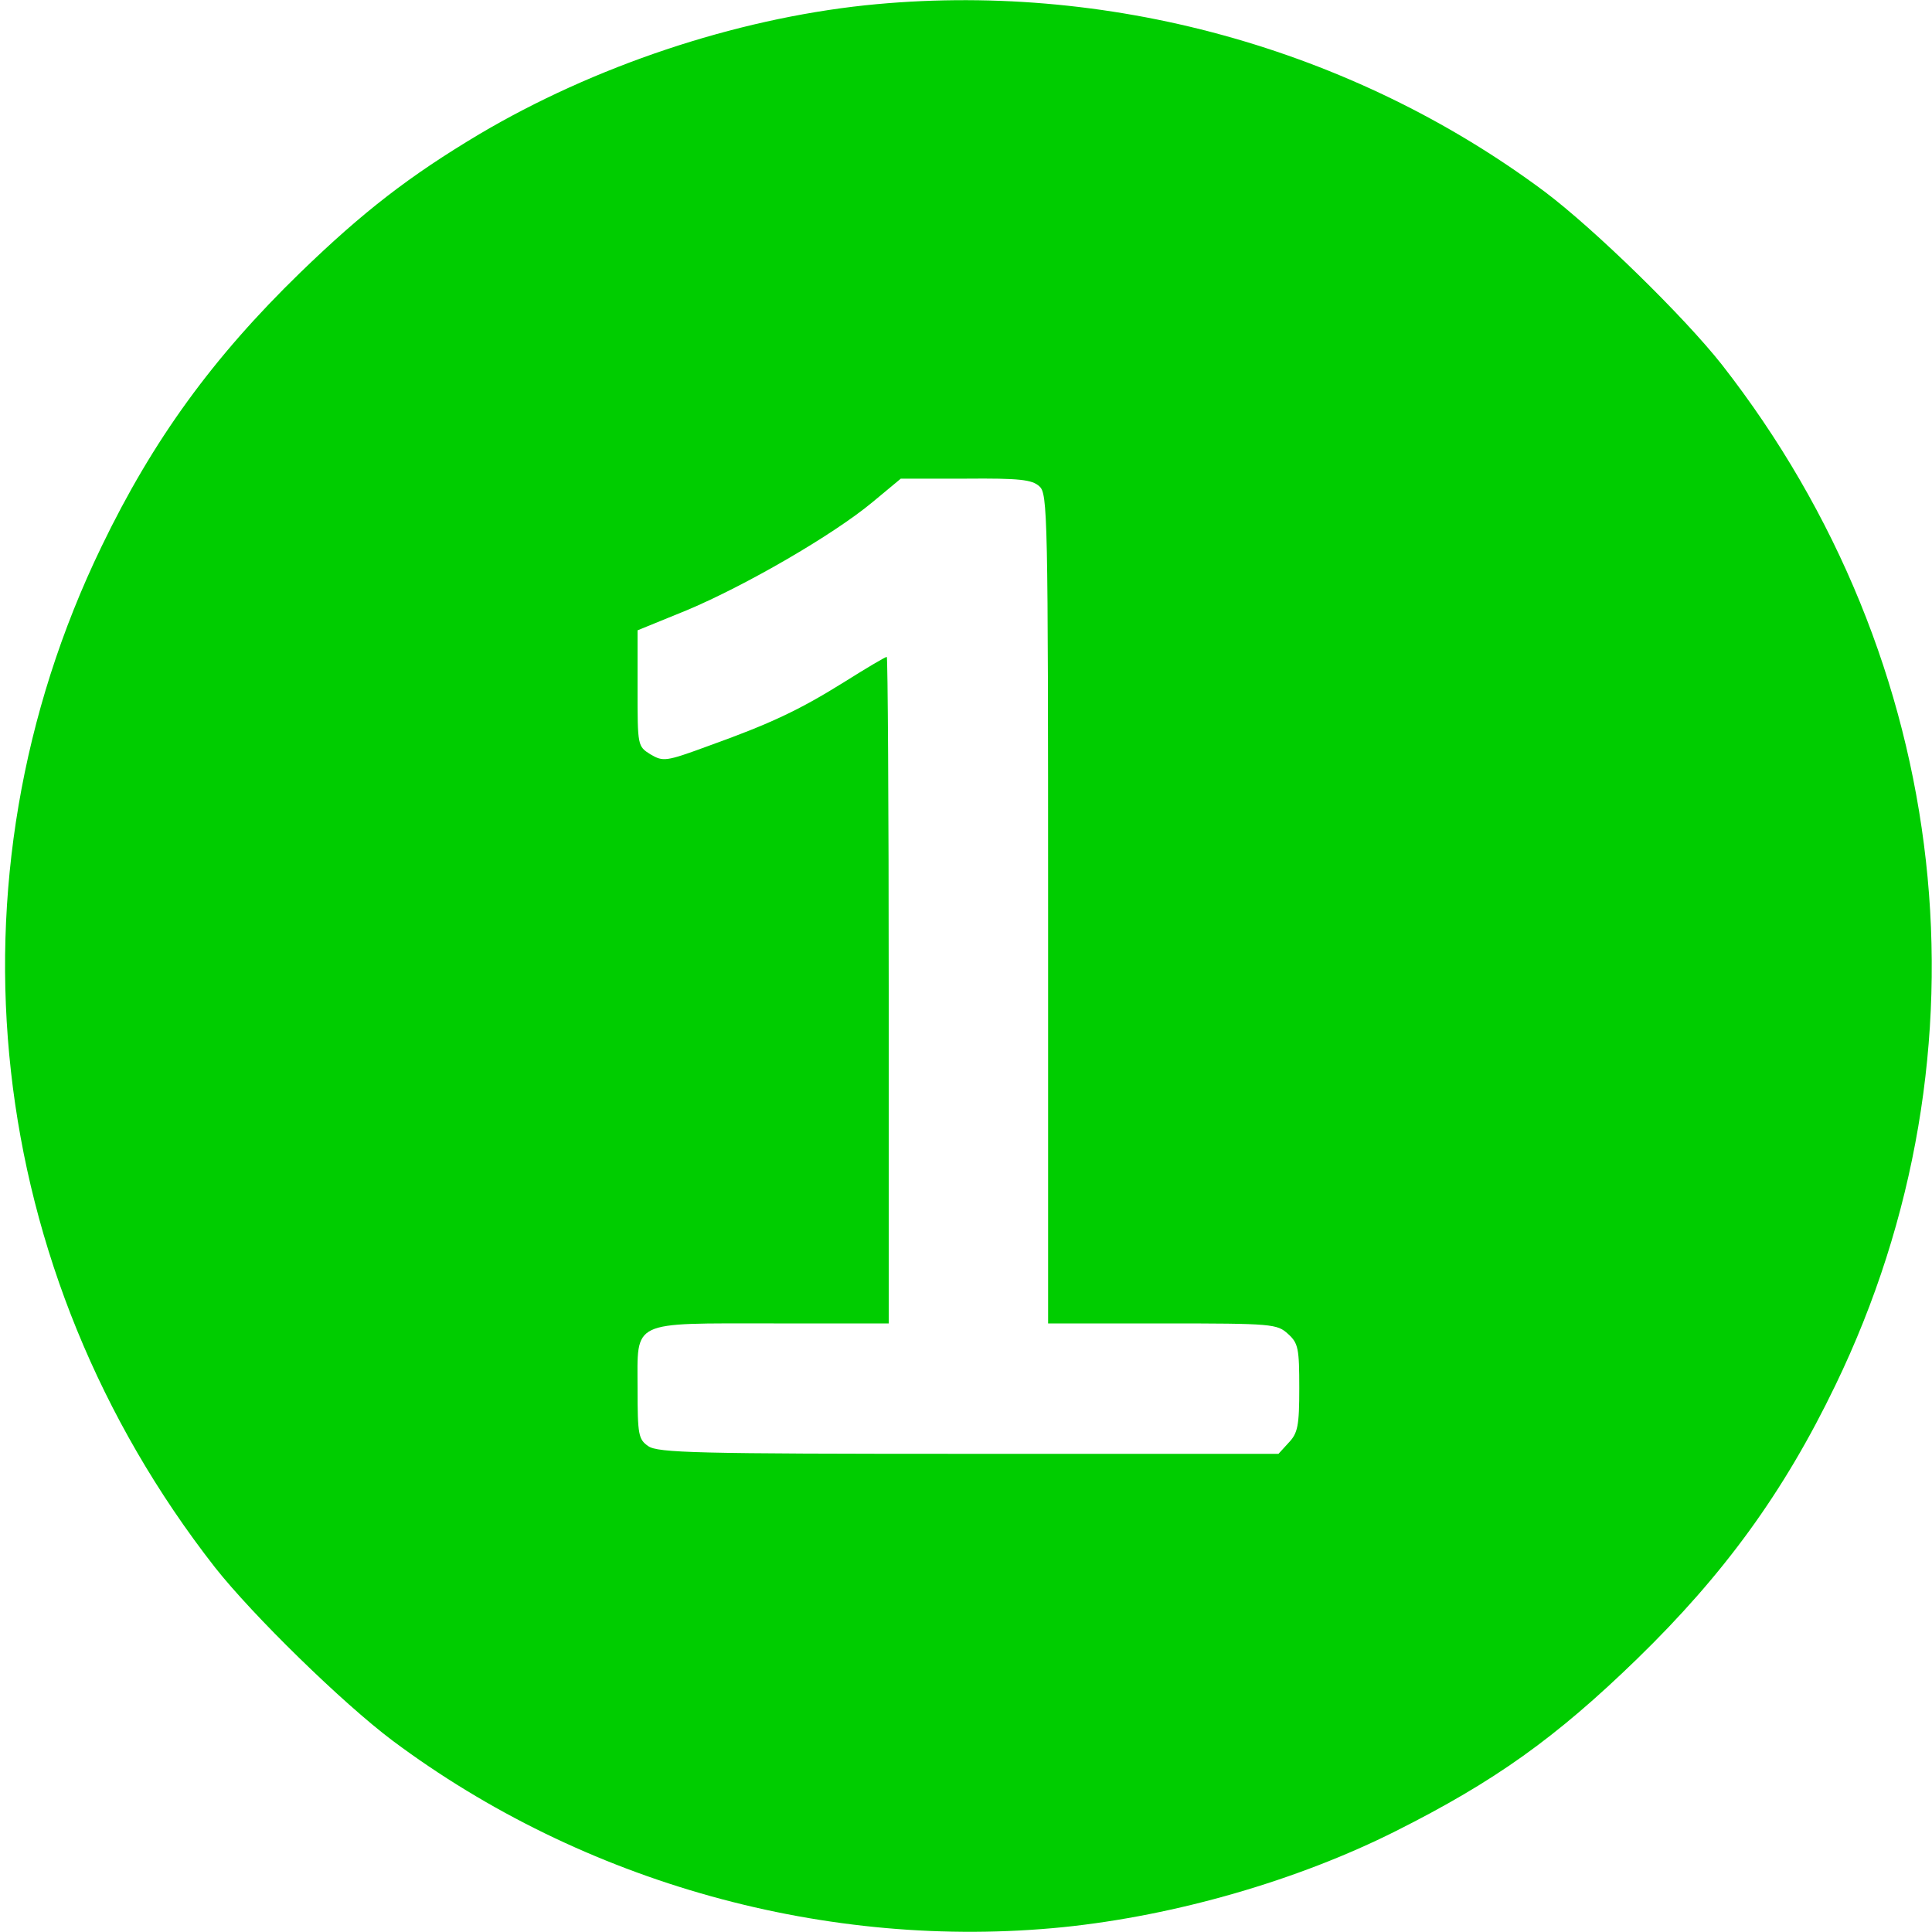
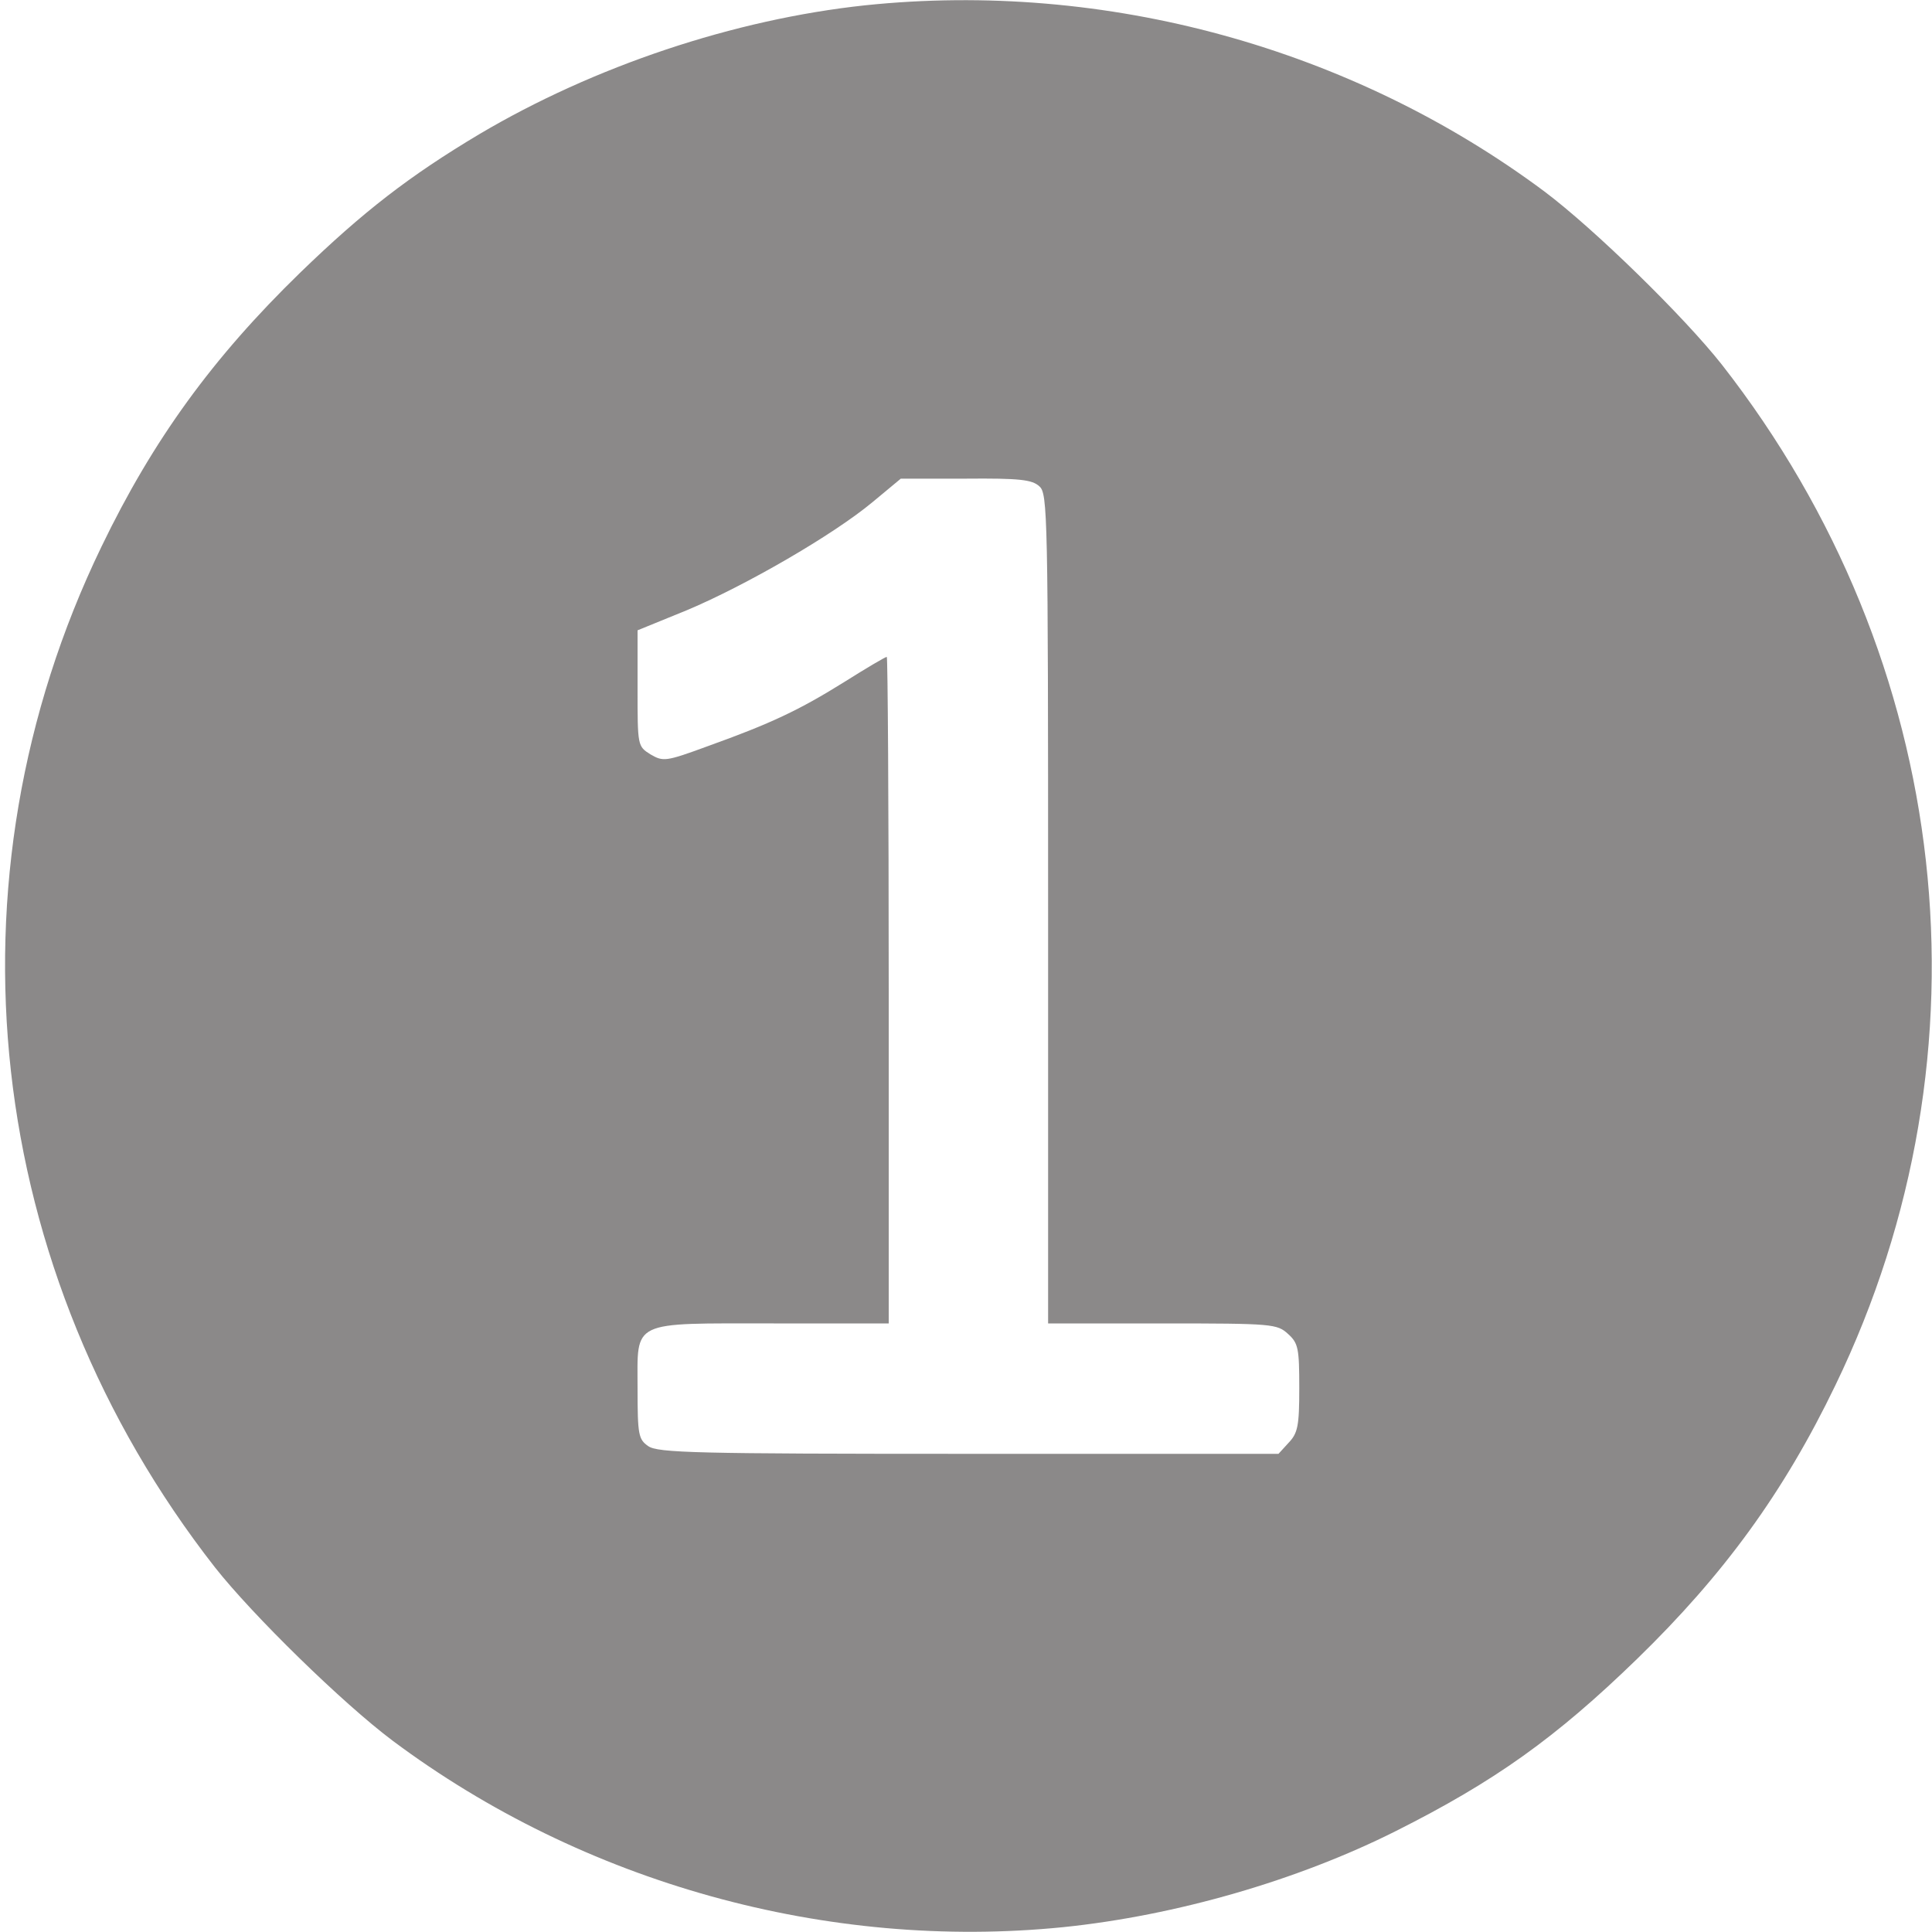
<svg xmlns="http://www.w3.org/2000/svg" version="1.0" width="400pt" height="400pt" viewBox="0 0 400 400" preserveAspectRatio="xMidYMid meet">
  <style>
		.color{
- 			fill: #00CD00;
+ 			fill: #8B8989;  /*#00CD00*/
		}

		.color:hover{
			fill: #008000;
		}
	</style>
  <g class="color">
    <path d="M179.1 1.1 c-27.1 2.9 -56.1 12.6 -79.9 26.7 -14.4 8.6 -24 16 -37.1 28.7 -18 17.5 -30.4 34.5 -41.1 56.7 -33.4 69.1 -24.4 150 23.5 211.3 7.8 9.9 26.4 28.1 36.8 35.9 39.5 29.5 90 43.5 138.8 38.6 23.4 -2.4 48.6 -9.7 68.9 -19.9 20.5 -10.3 33.1 -19.3 49.9 -35.6 18 -17.5 30.4 -34.5 41.1 -56.7 33.4 -69.1 24.4 -150 -23.5 -211.3 -7.8 -9.9 -26.4 -28.1 -36.8 -35.9 -39.9 -29.7 -90.8 -43.7 -140.6 -38.5zm36.1 99.6c1.7 1.5 1.8 5.6 1.8 87.5l0 85.8 23.7 -0c22.9 -0 23.7 0.1 26 2.2 2.1 1.9 2.3 3 2.3 11.2 0 7.8 -0.3 9.3 -2.2 11.3l-2.1 2.3 -64.2 -0c-56.4 -0 -64.3 -0.2 -66.3 -1.6 -2 -1.4 -2.2 -2.3 -2.2 -11.9 0 -14.3 -1.7 -13.5 28.2 -13.5l23.8 -0 0 -69c0 -38 -0.2 -69 -0.4 -69 -0.3 -0 -4.2 2.3 -8.8 5.2 -9.3 5.8 -15.2 8.6 -28.3 13.3 -8.7 3.2 -9.2 3.2 -11.8 1.7 -2.7 -1.7 -2.7 -1.7 -2.7 -13.7l0 -12 10.3 -4.2c12.1 -5.1 30.1 -15.5 38.3 -22.3l5.9 -4.9 13.4 -0c11.2 -0.1 13.8 0.2 15.3 1.6z" />
  </g>
</svg>
